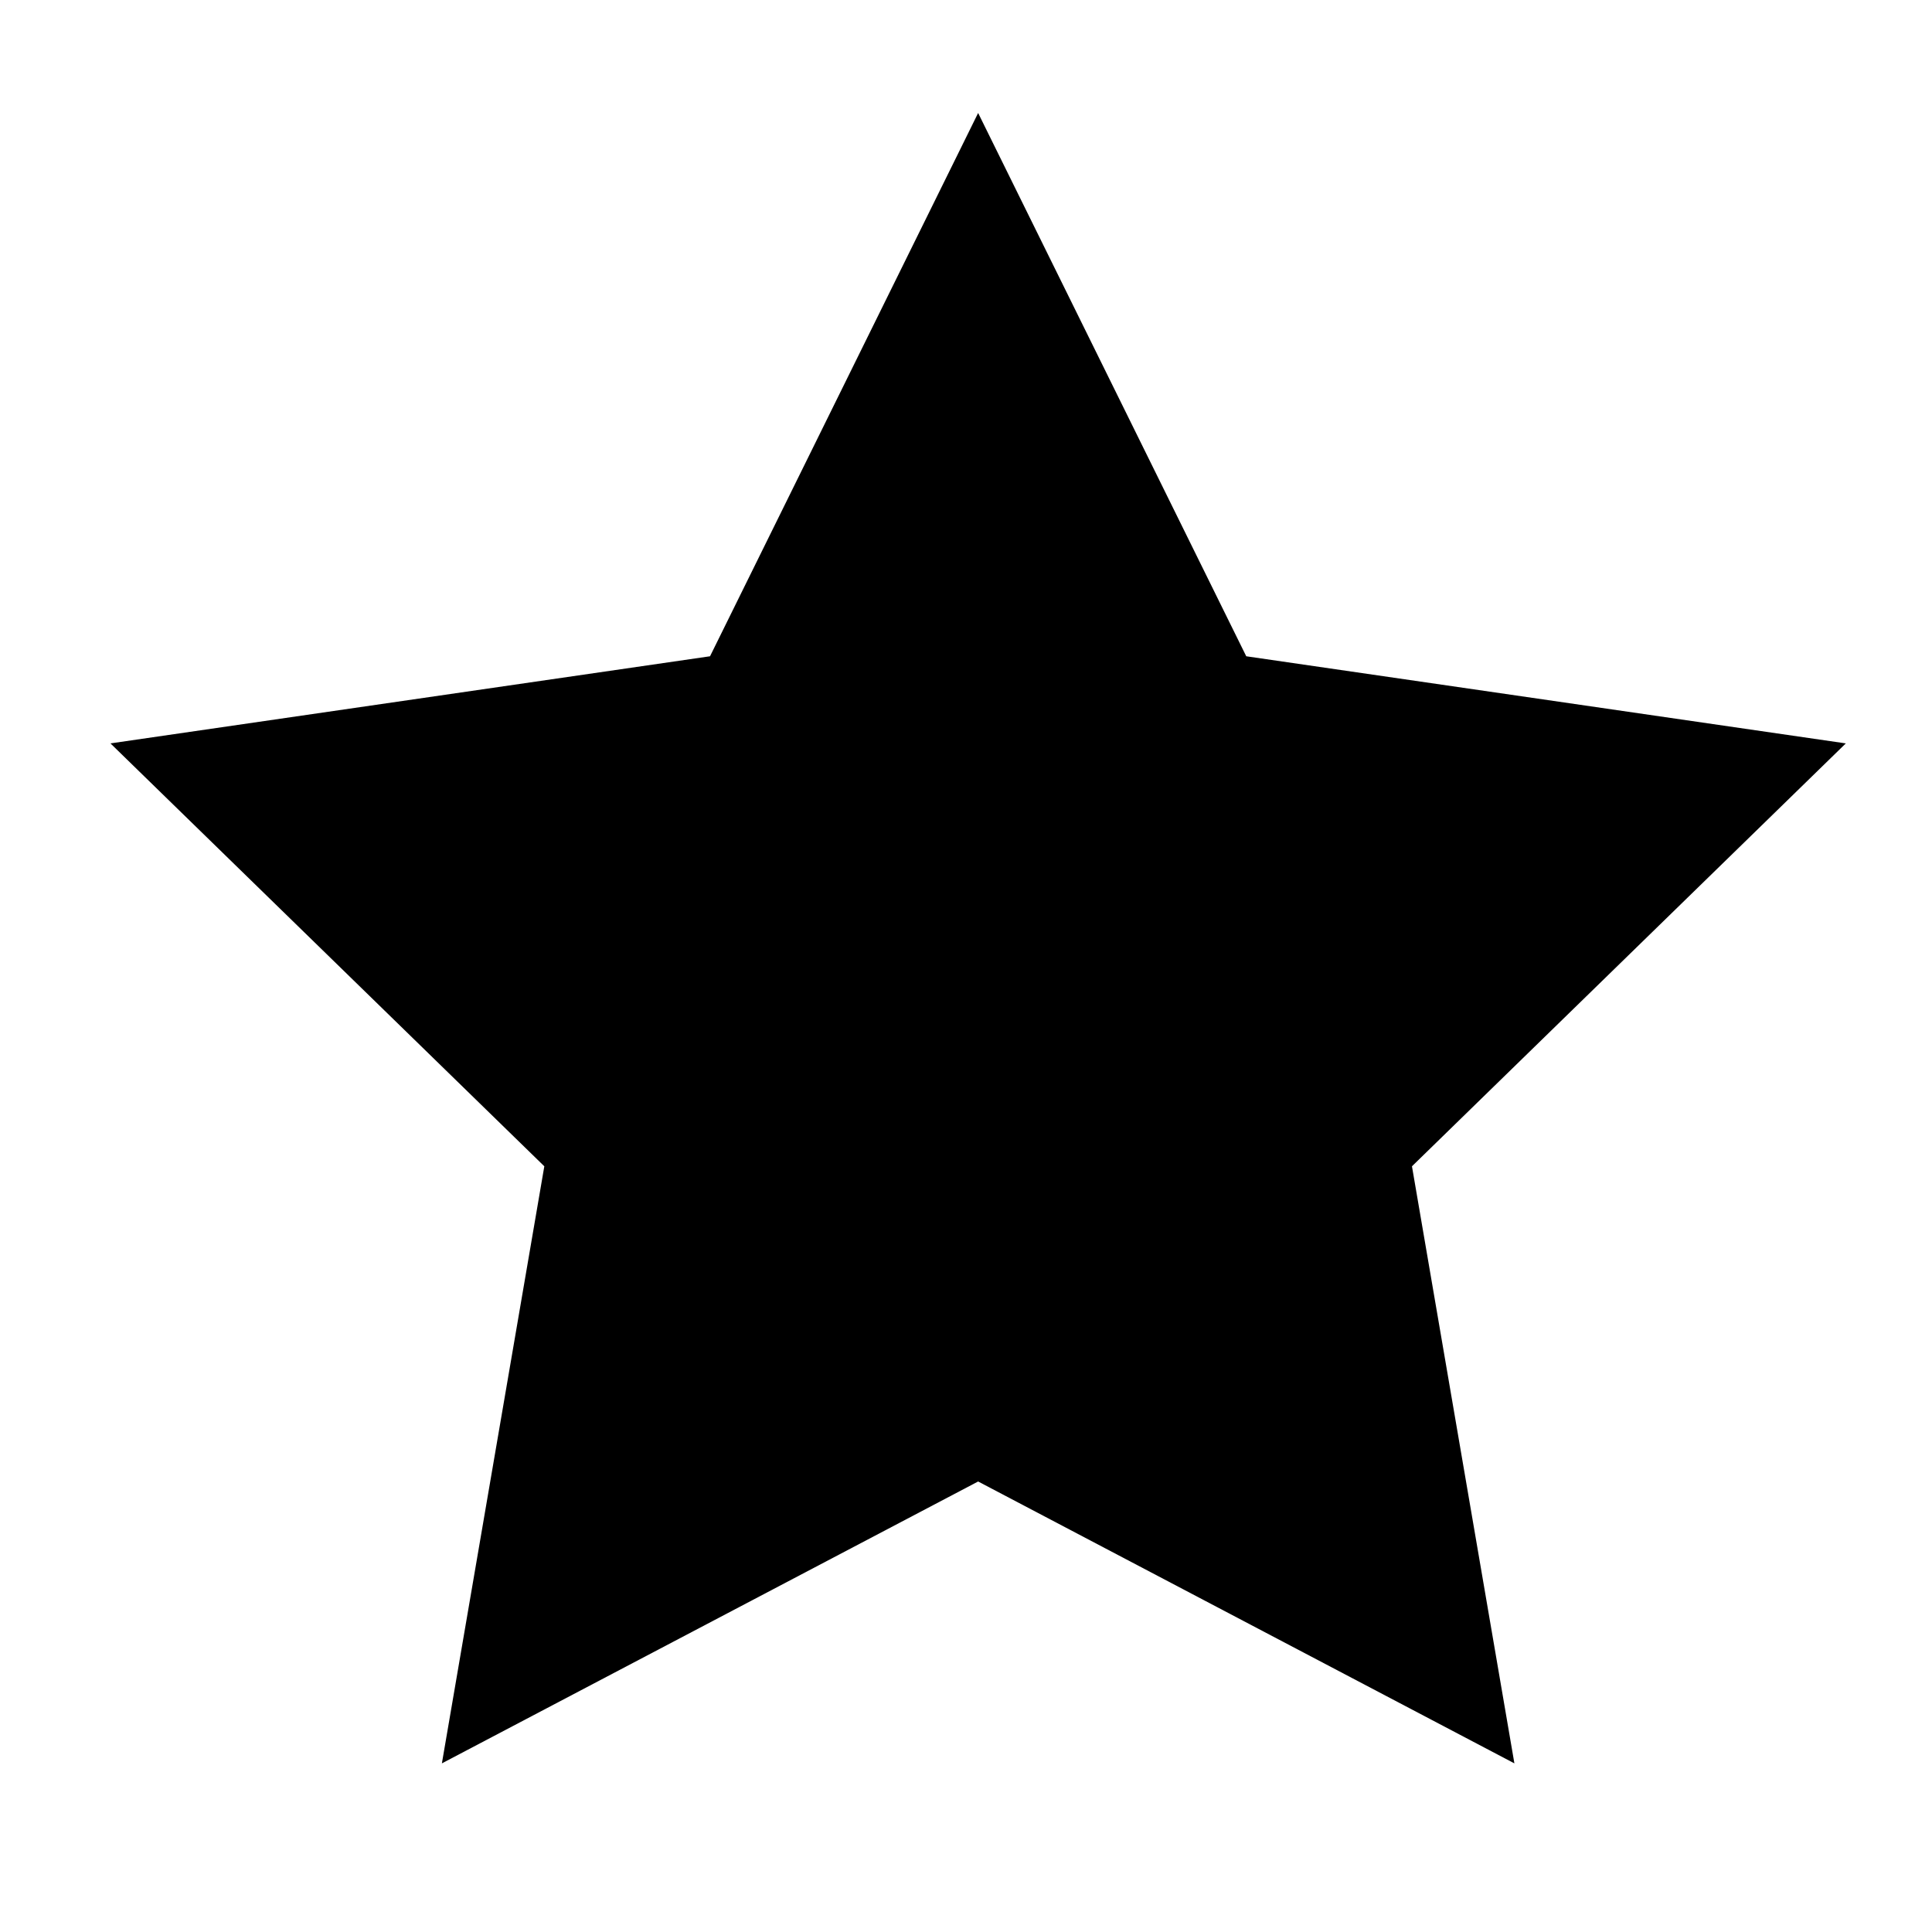
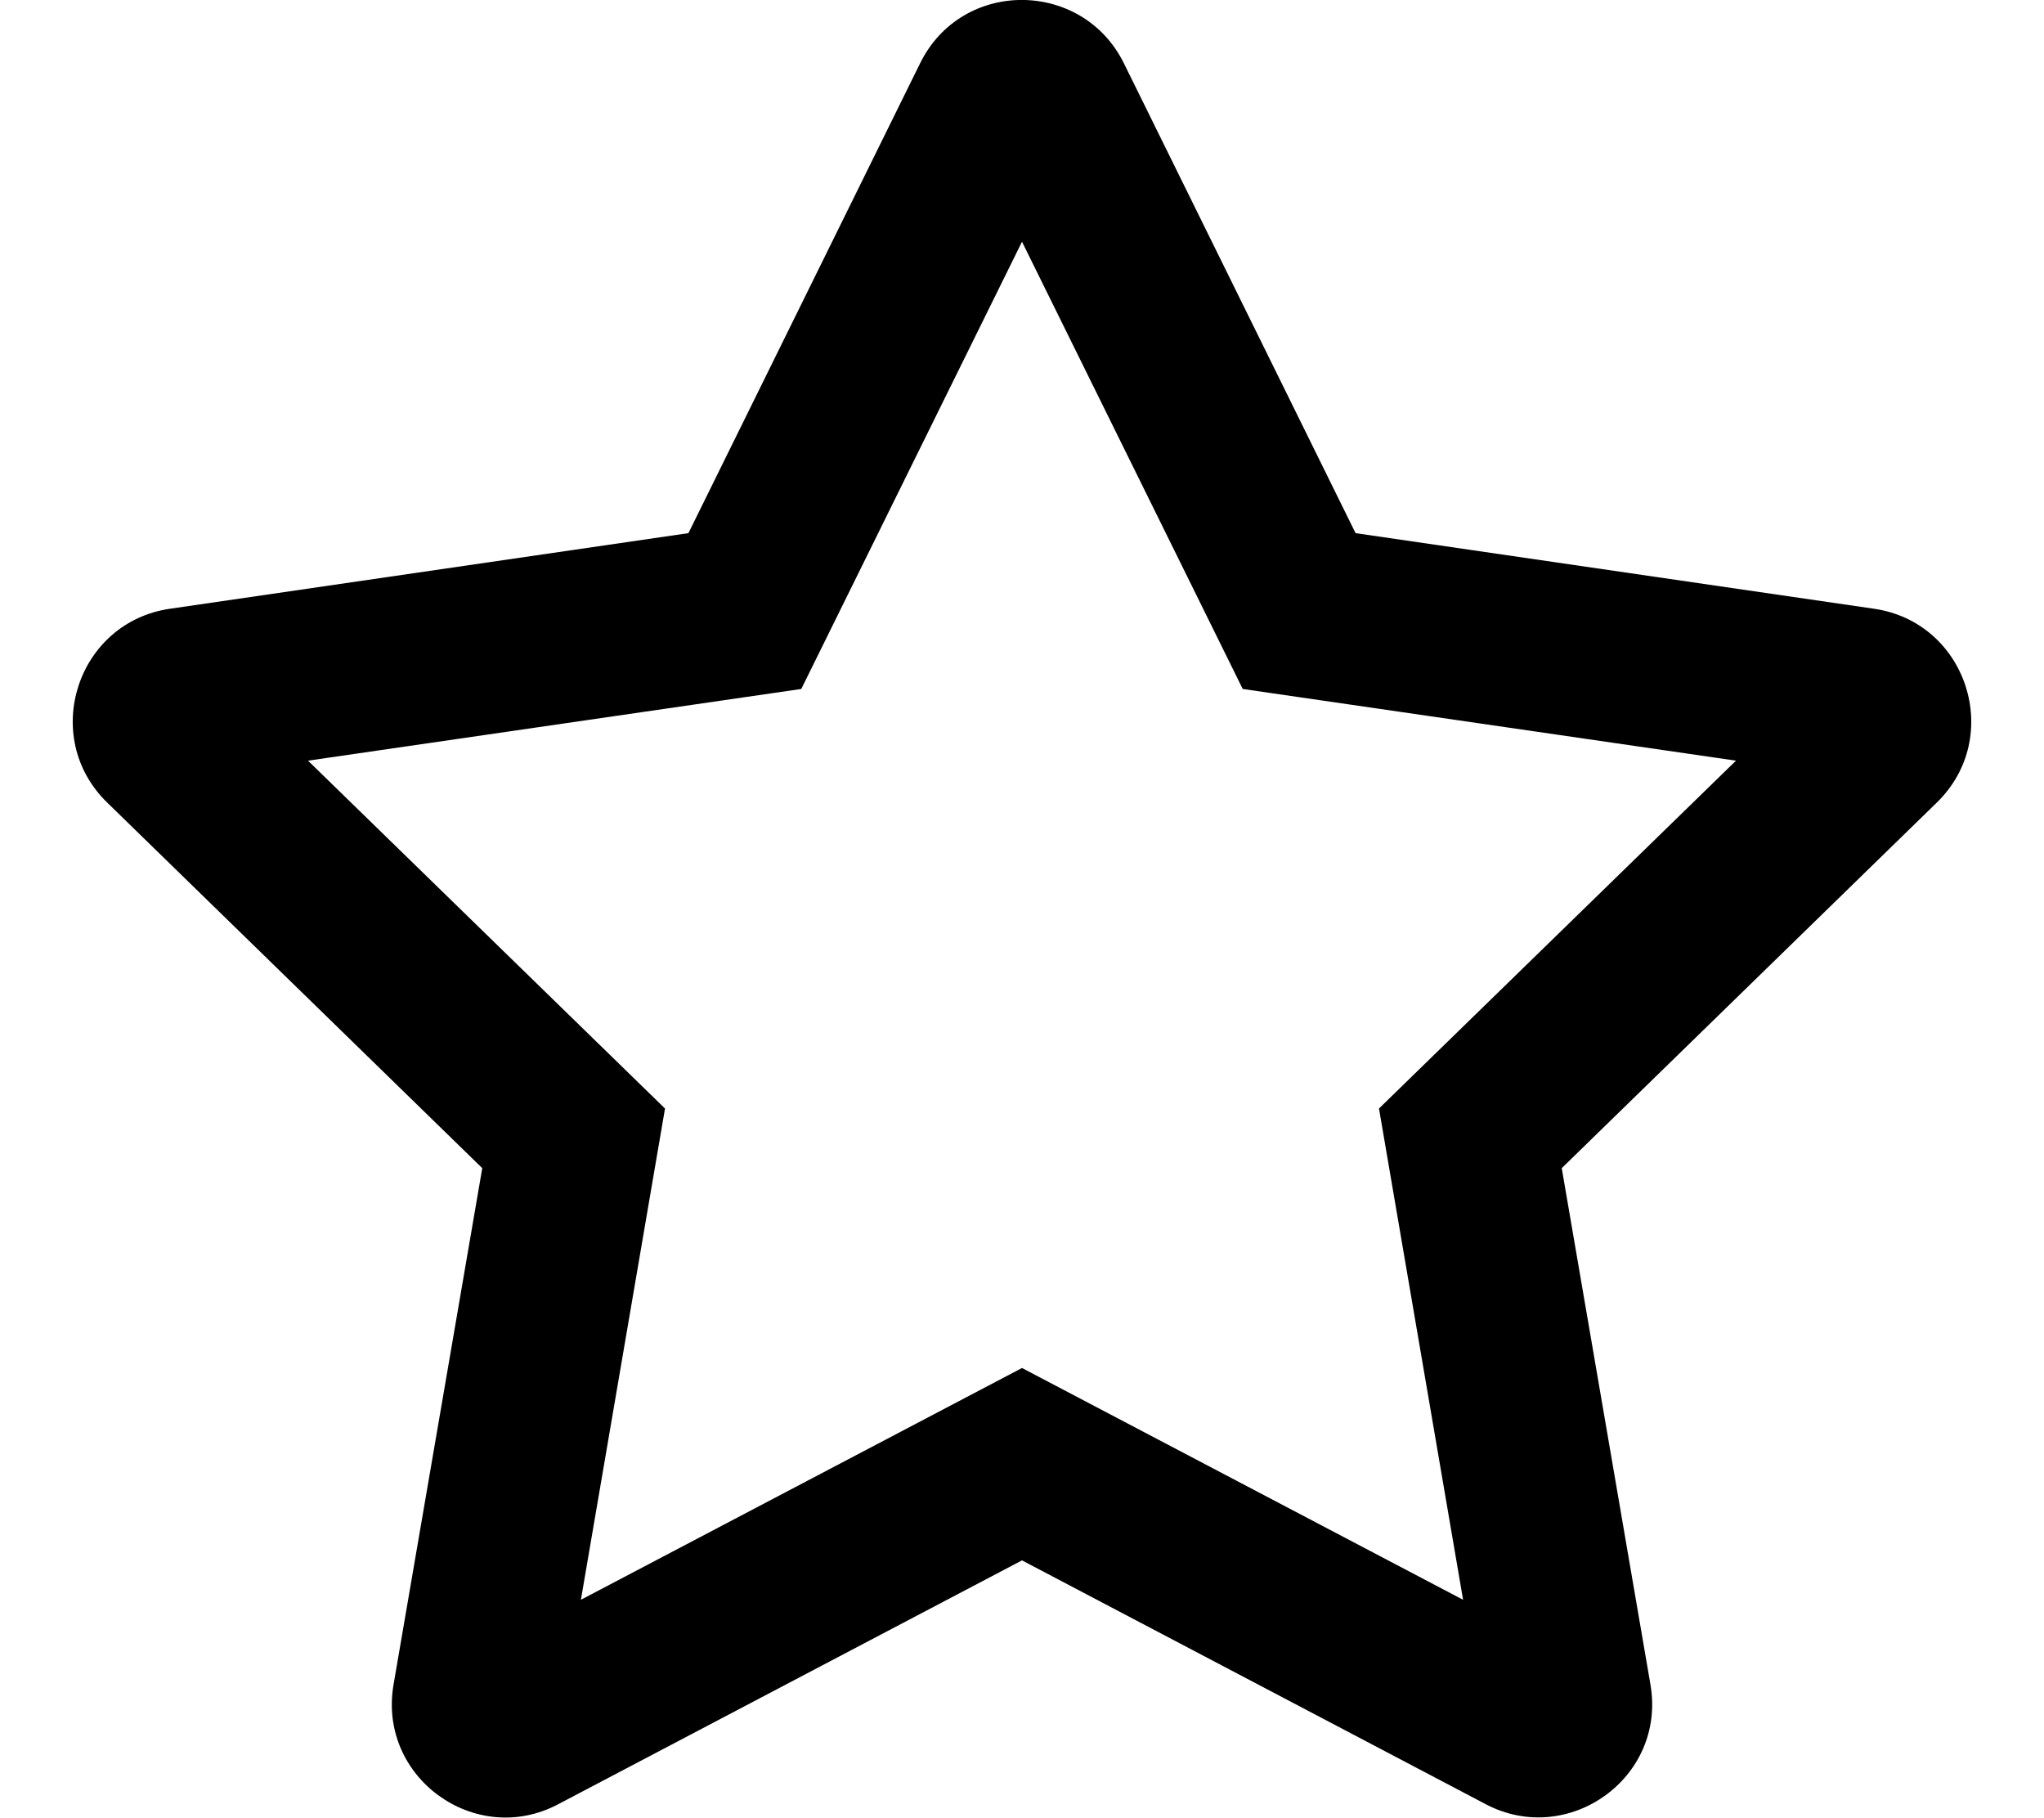
- <svg xmlns="http://www.w3.org/2000/svg" version="1.1" id="star-icon" xmlnsXlink="http://www.w3.org/1999/xlink" x="0px" y="0px" width="512px" height="512px" viewBox="0 0 512 512">
-   <polygon stroke-width="37.615" stroke-linecap="round" stroke-linejoin="round" stroke-miterlimit="10" points="  259.216,29.942 330.27,173.919 489.16,197.007 374.185,309.08 401.33,467.31 259.216,392.612 117.104,467.31 144.25,309.08   29.274,197.007 188.165,173.919 " />
+ <svg xmlns="http://www.w3.org/2000/svg" aria-hidden="true" focusable="false" data-prefix="far" data-icon="star" class="svg-inline--fa star-icon fa-w-18" role="img" viewBox="0 0 576 512">
+   <path fill="currentColor" d="M528.1 171.5L382 150.2 316.7 17.8c-11.7-23.6-45.6-23.9-57.4 0L194 150.2 47.9 171.5c-26.2 3.8-36.7 36.1-17.7 54.6l105.7 103-25 145.5c-4.5 26.3 23.2 46 46.4 33.7L288 439.6l130.7 68.7c23.2 12.2 50.9-7.4 46.4-33.7l-25-145.5 105.7-103c19-18.5 8.5-50.8-17.7-54.6zM388.6 312.3l23.7 138.4L288 385.4l-124.3 65.3 23.7-138.4-100.6-98 139-20.2 62.2-126 62.2 126 139 20.2-100.6 98z" />
</svg>
